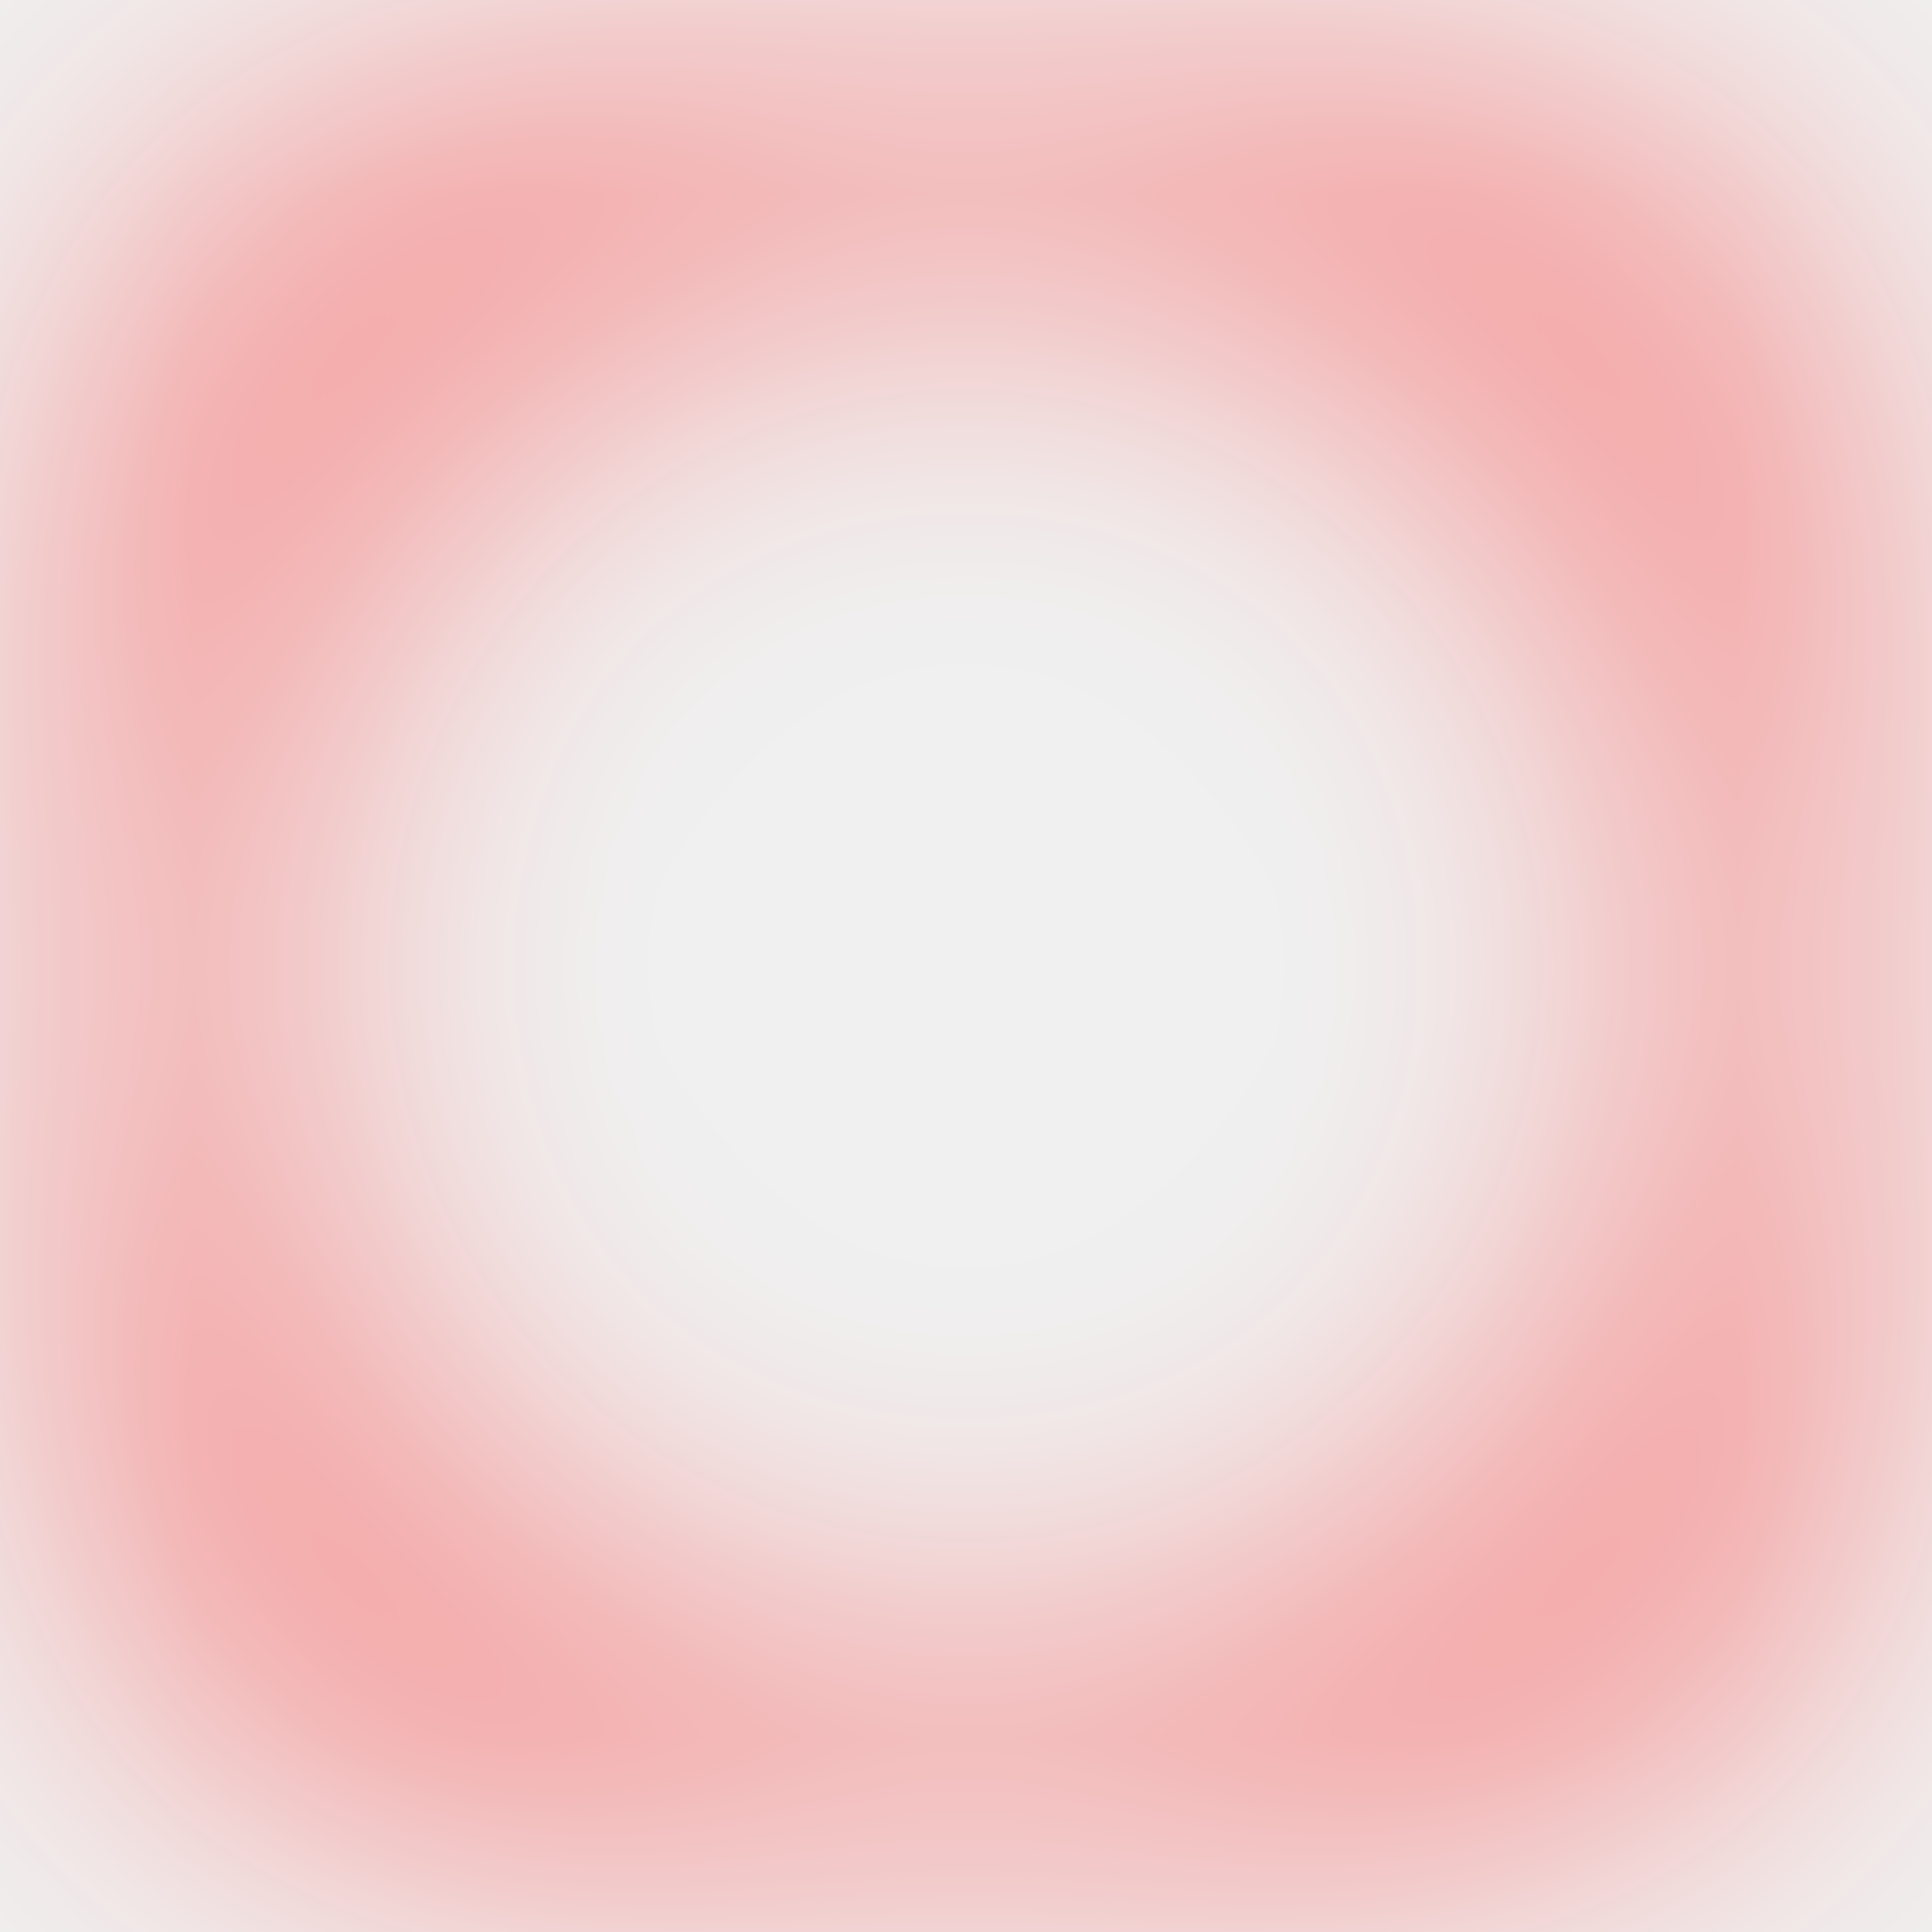
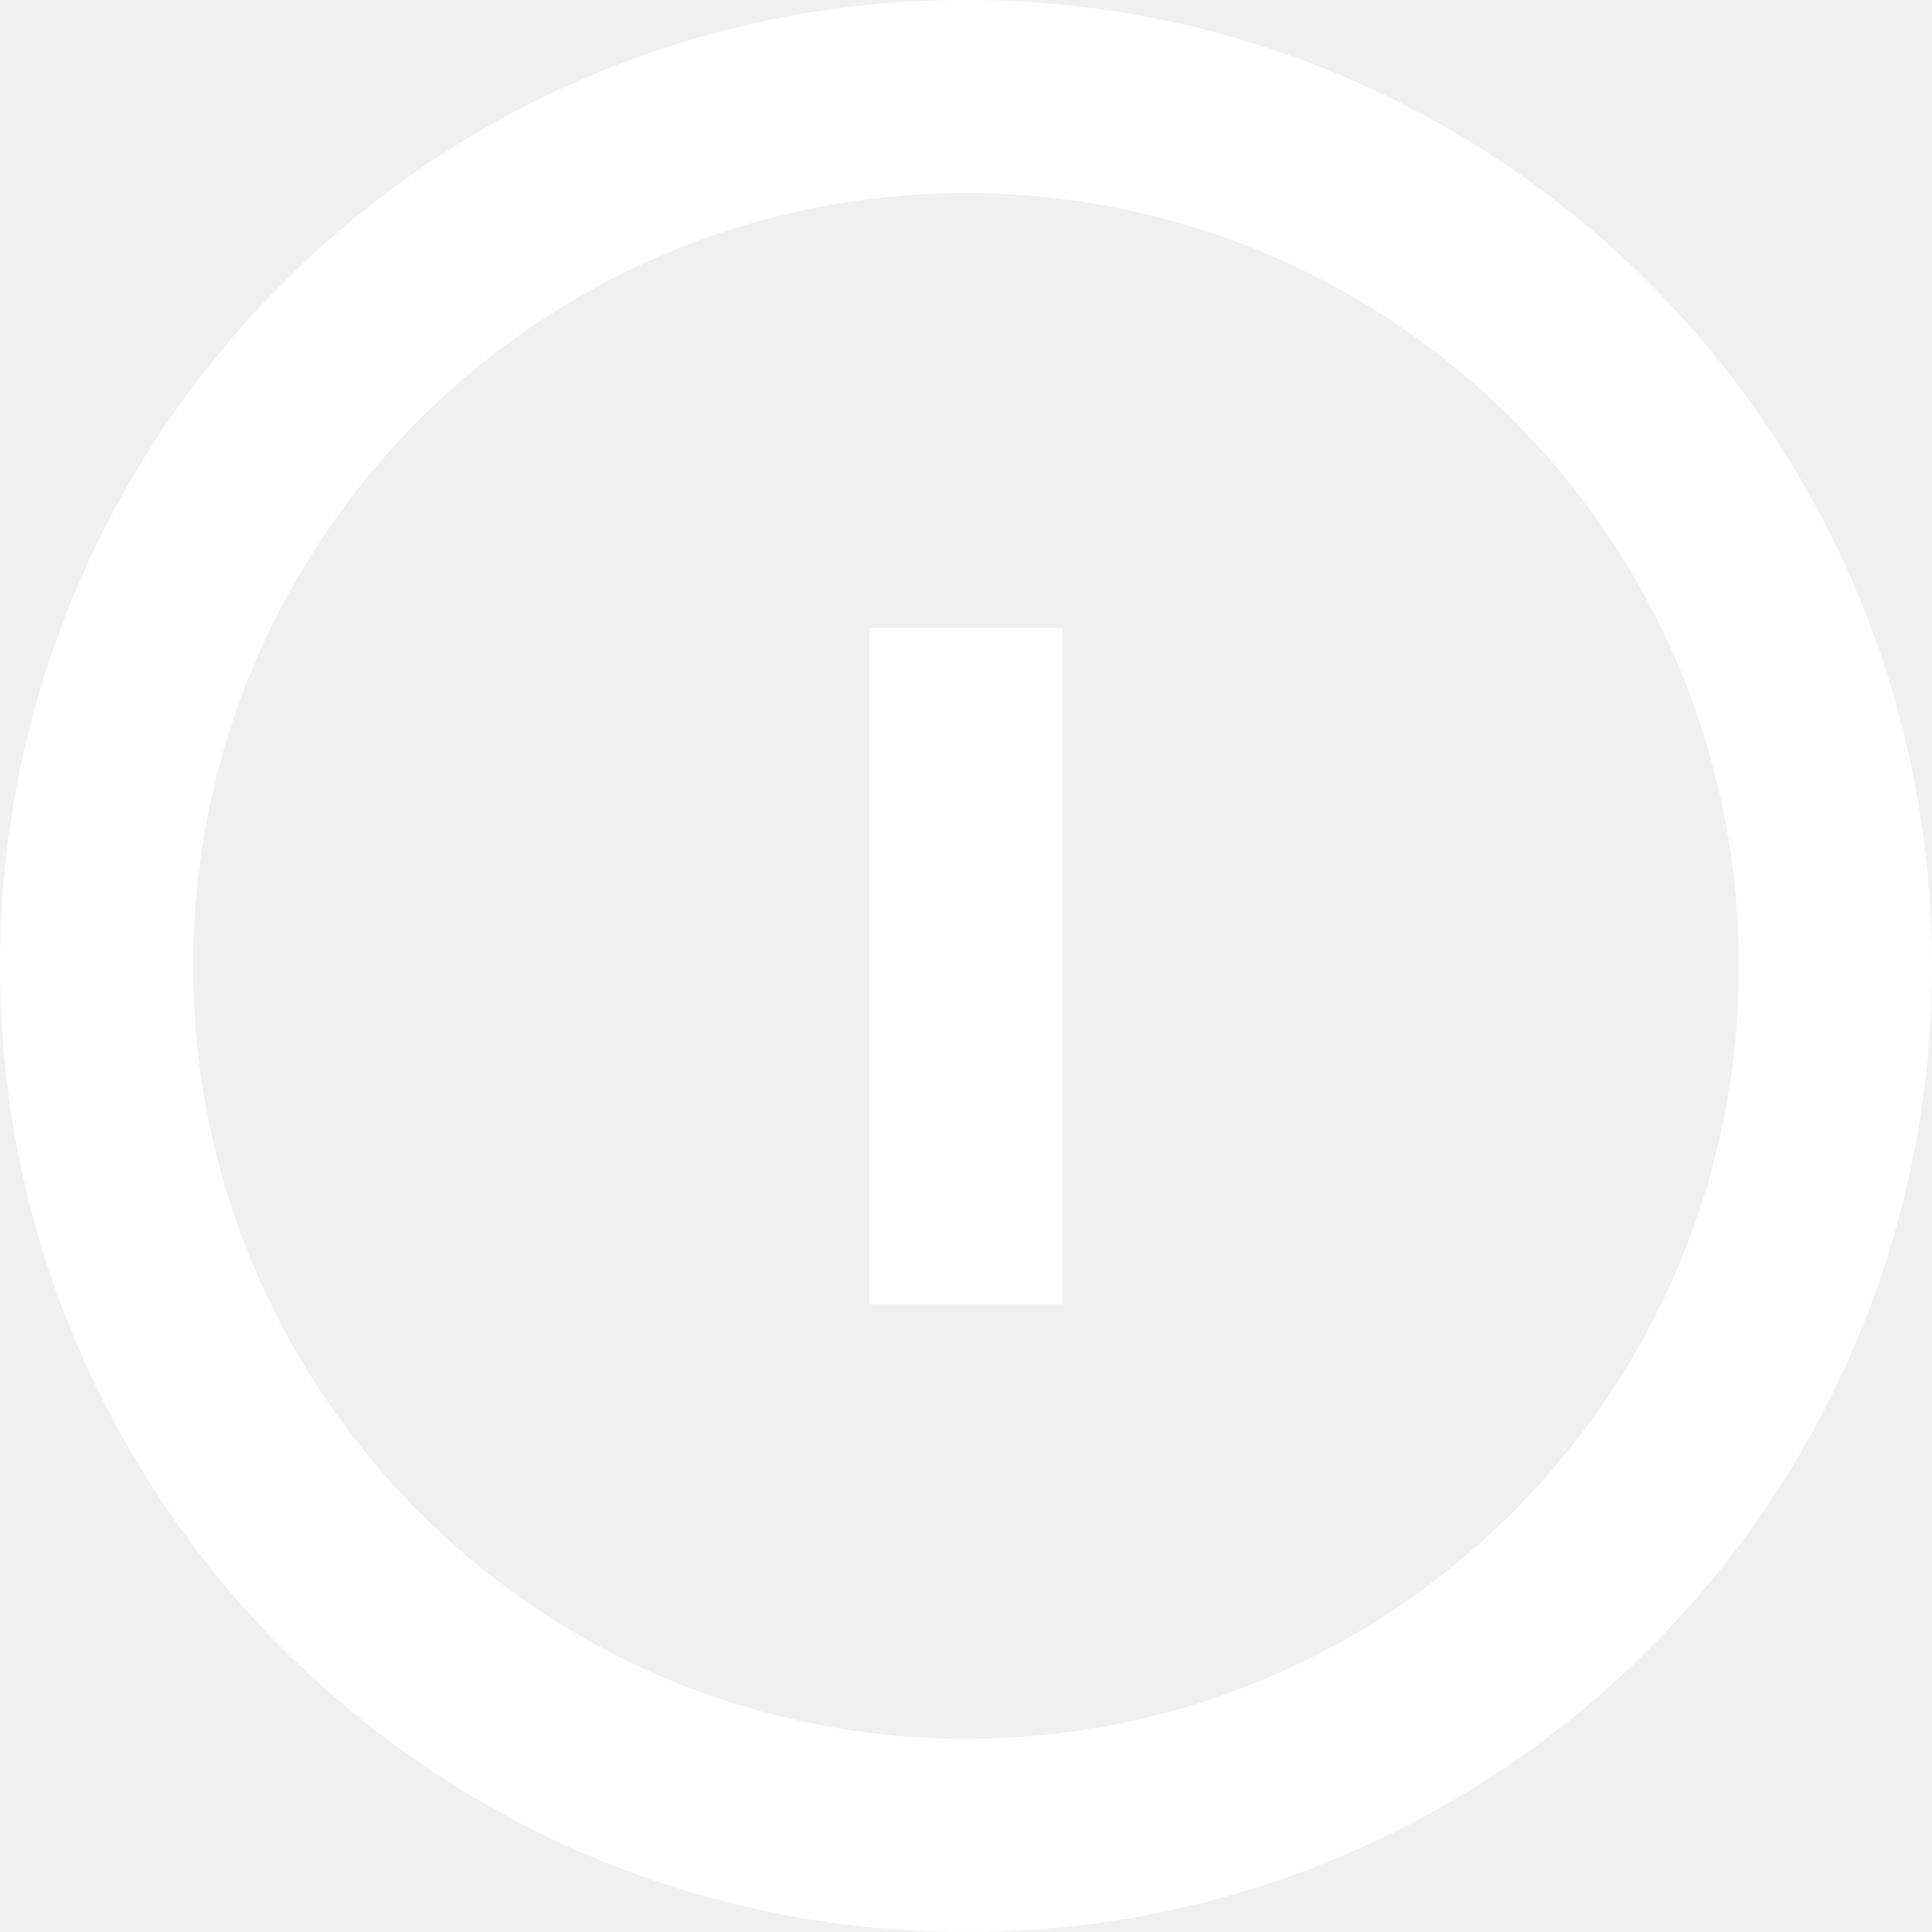
<svg xmlns="http://www.w3.org/2000/svg" width="100" height="100" viewBox="0 0 26.458 26.459" version="1.1" id="svg421">
-   <defs id="defs418">
-     <filter style="color-interpolation-filters:sRGB" id="filter851" x="-0.338" y="-0.338" width="1.677" height="1.677">
-       <feGaussianBlur stdDeviation="3.072" id="feGaussianBlur853" />
-     </filter>
-   </defs>
+   <defs id="defs418" />
  <g id="layer1">
-     <g id="g902" transform="matrix(0.99999,0,0,0.99999,1.322e-4,6.322e-4)" style="stroke:#ff0000;stroke-opacity:1;filter:url(#filter851)">
-       <circle style="fill:none;stroke:#ff0000;stroke-width:1.885;stroke-linejoin:round;stroke-opacity:1;paint-order:stroke markers fill" id="path786" cx="13.229" cy="13.229" r="12.287" />
-     </g>
+     <circle style="opacity:1;fill:none;stroke:#ffffff;stroke-width:2.645;stroke-linecap:round;stroke-dasharray:none;stroke-opacity:1;paint-order:stroke markers fill" id="path370" cx="13.229" cy="13.229" r="11.907" />
+     <path style="fill:none;stroke:#ffffff;stroke-width:2.646;stroke-linecap:butt;stroke-linejoin:miter;stroke-dasharray:none;stroke-opacity:1;fill-opacity:1" d="M 13.229,8.599 V 17.86" id="path937" />
  </g>
</svg>
